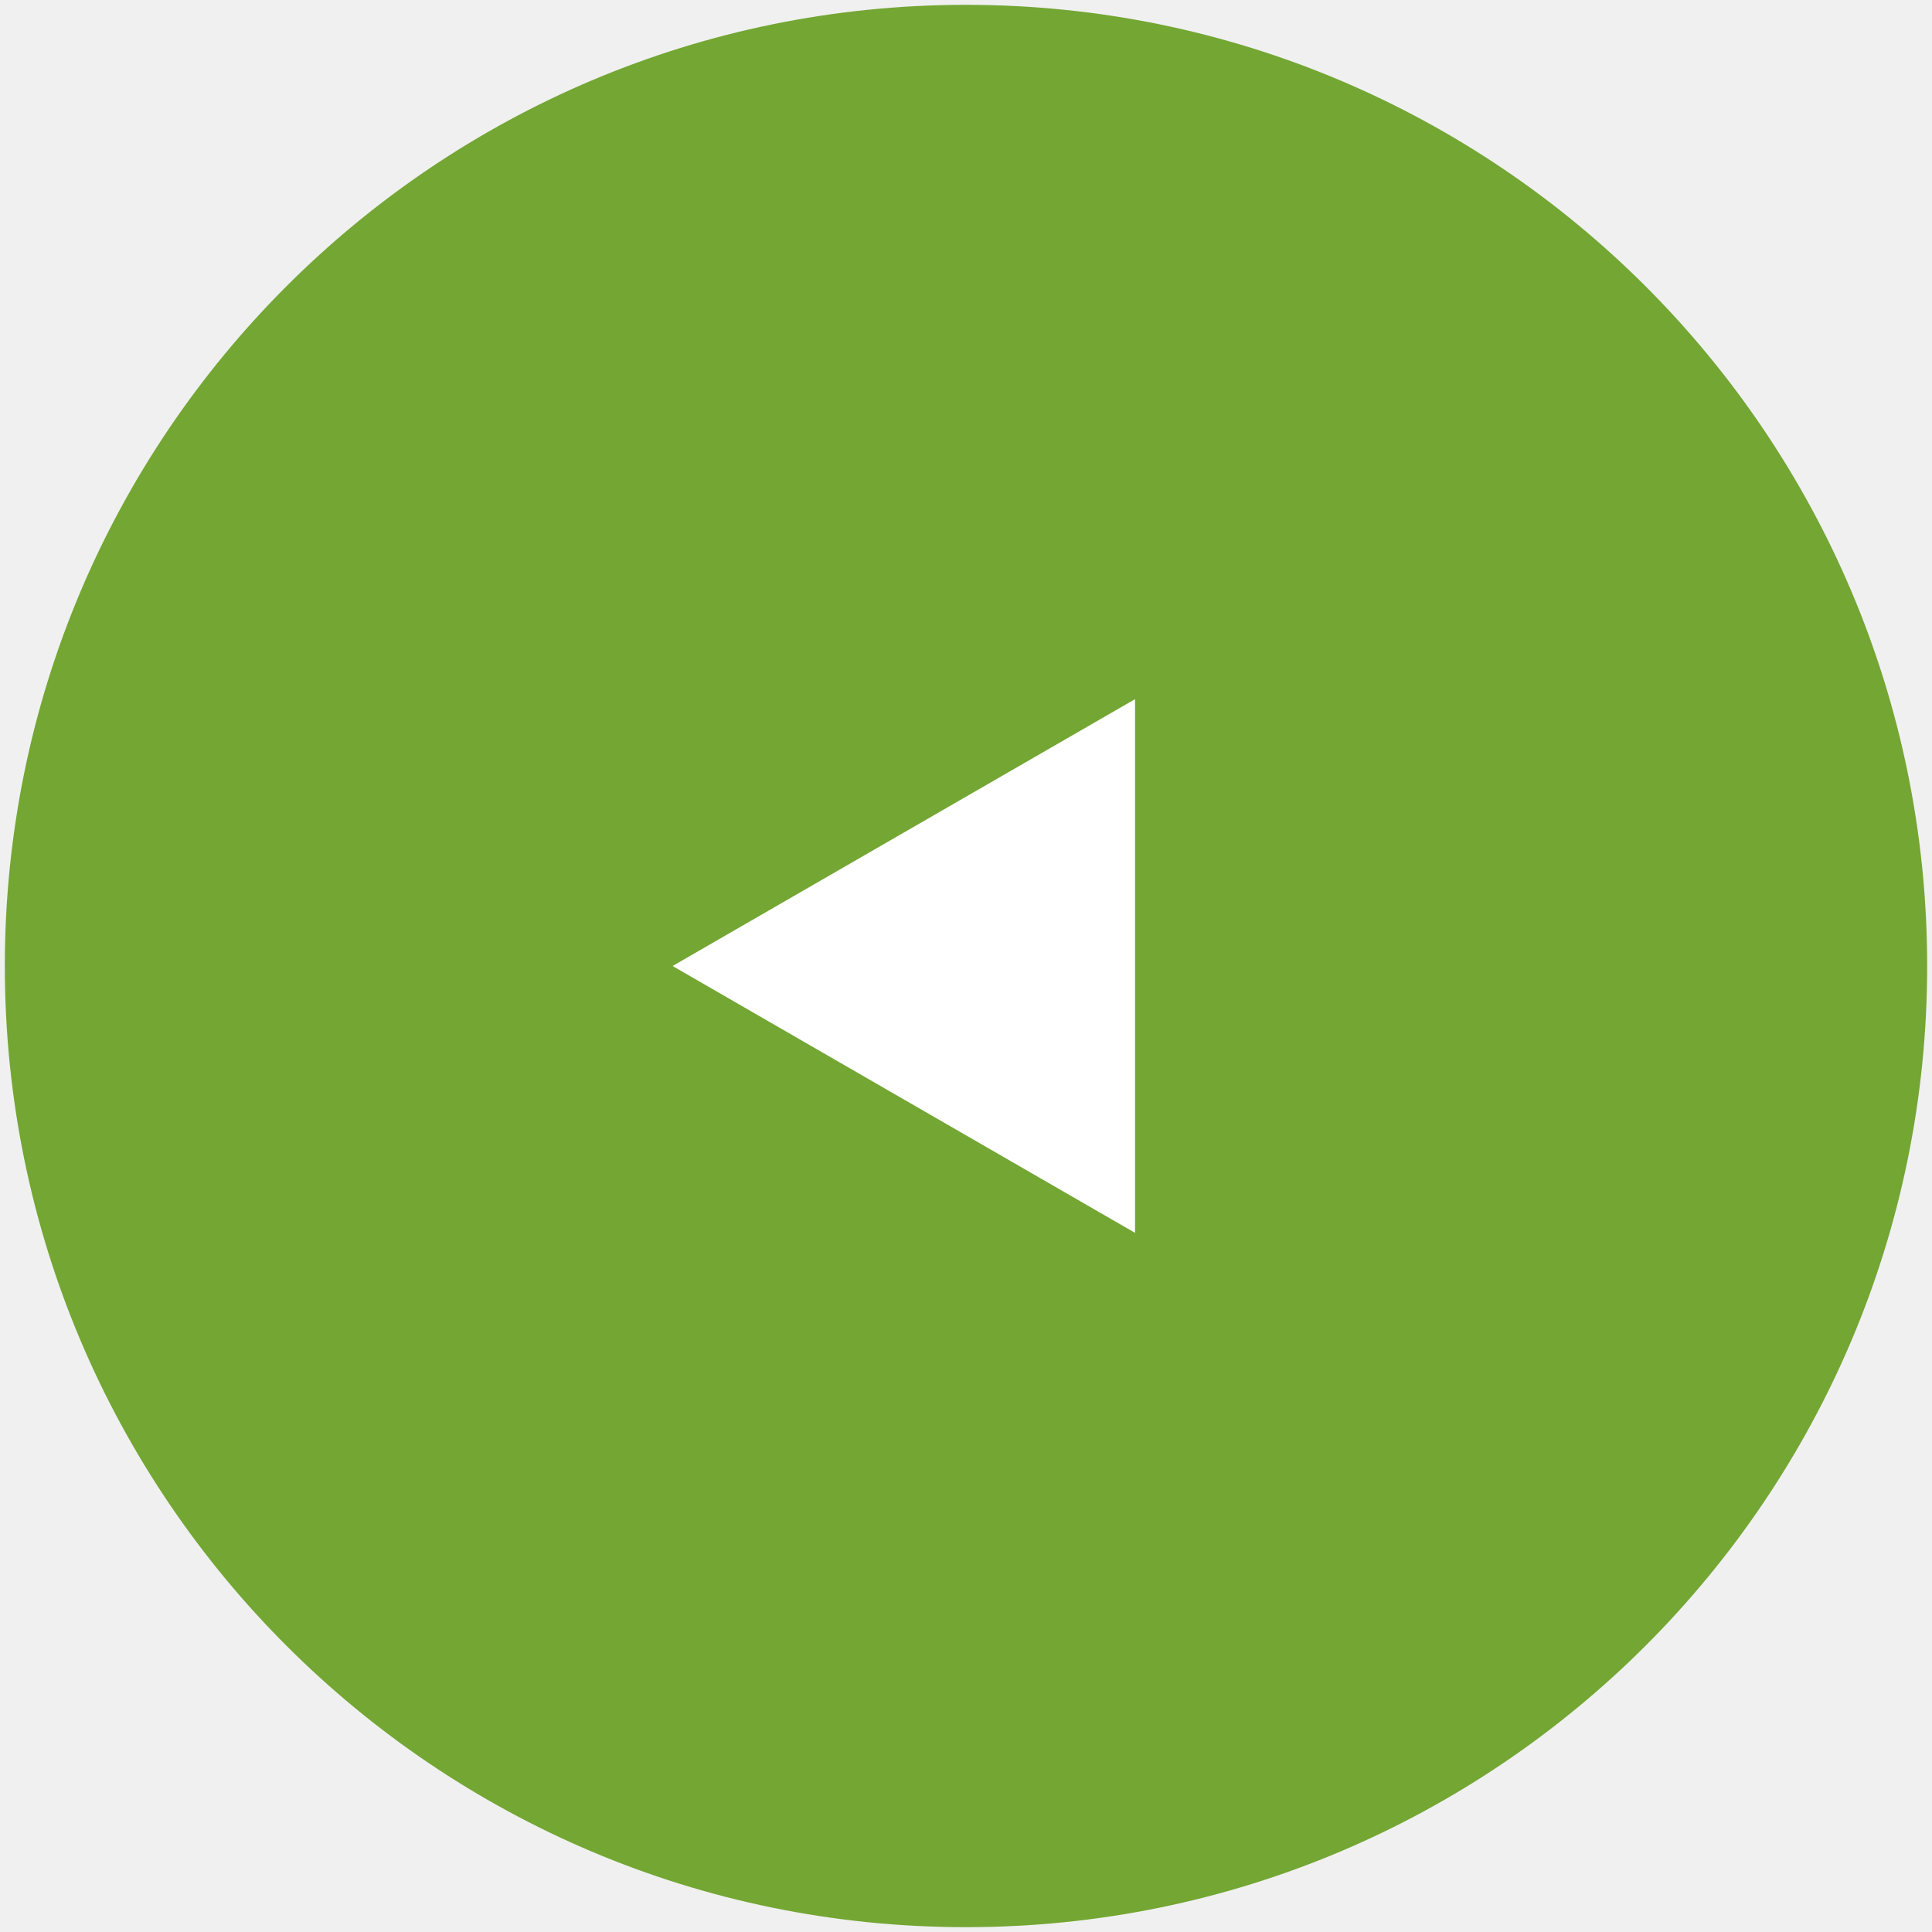
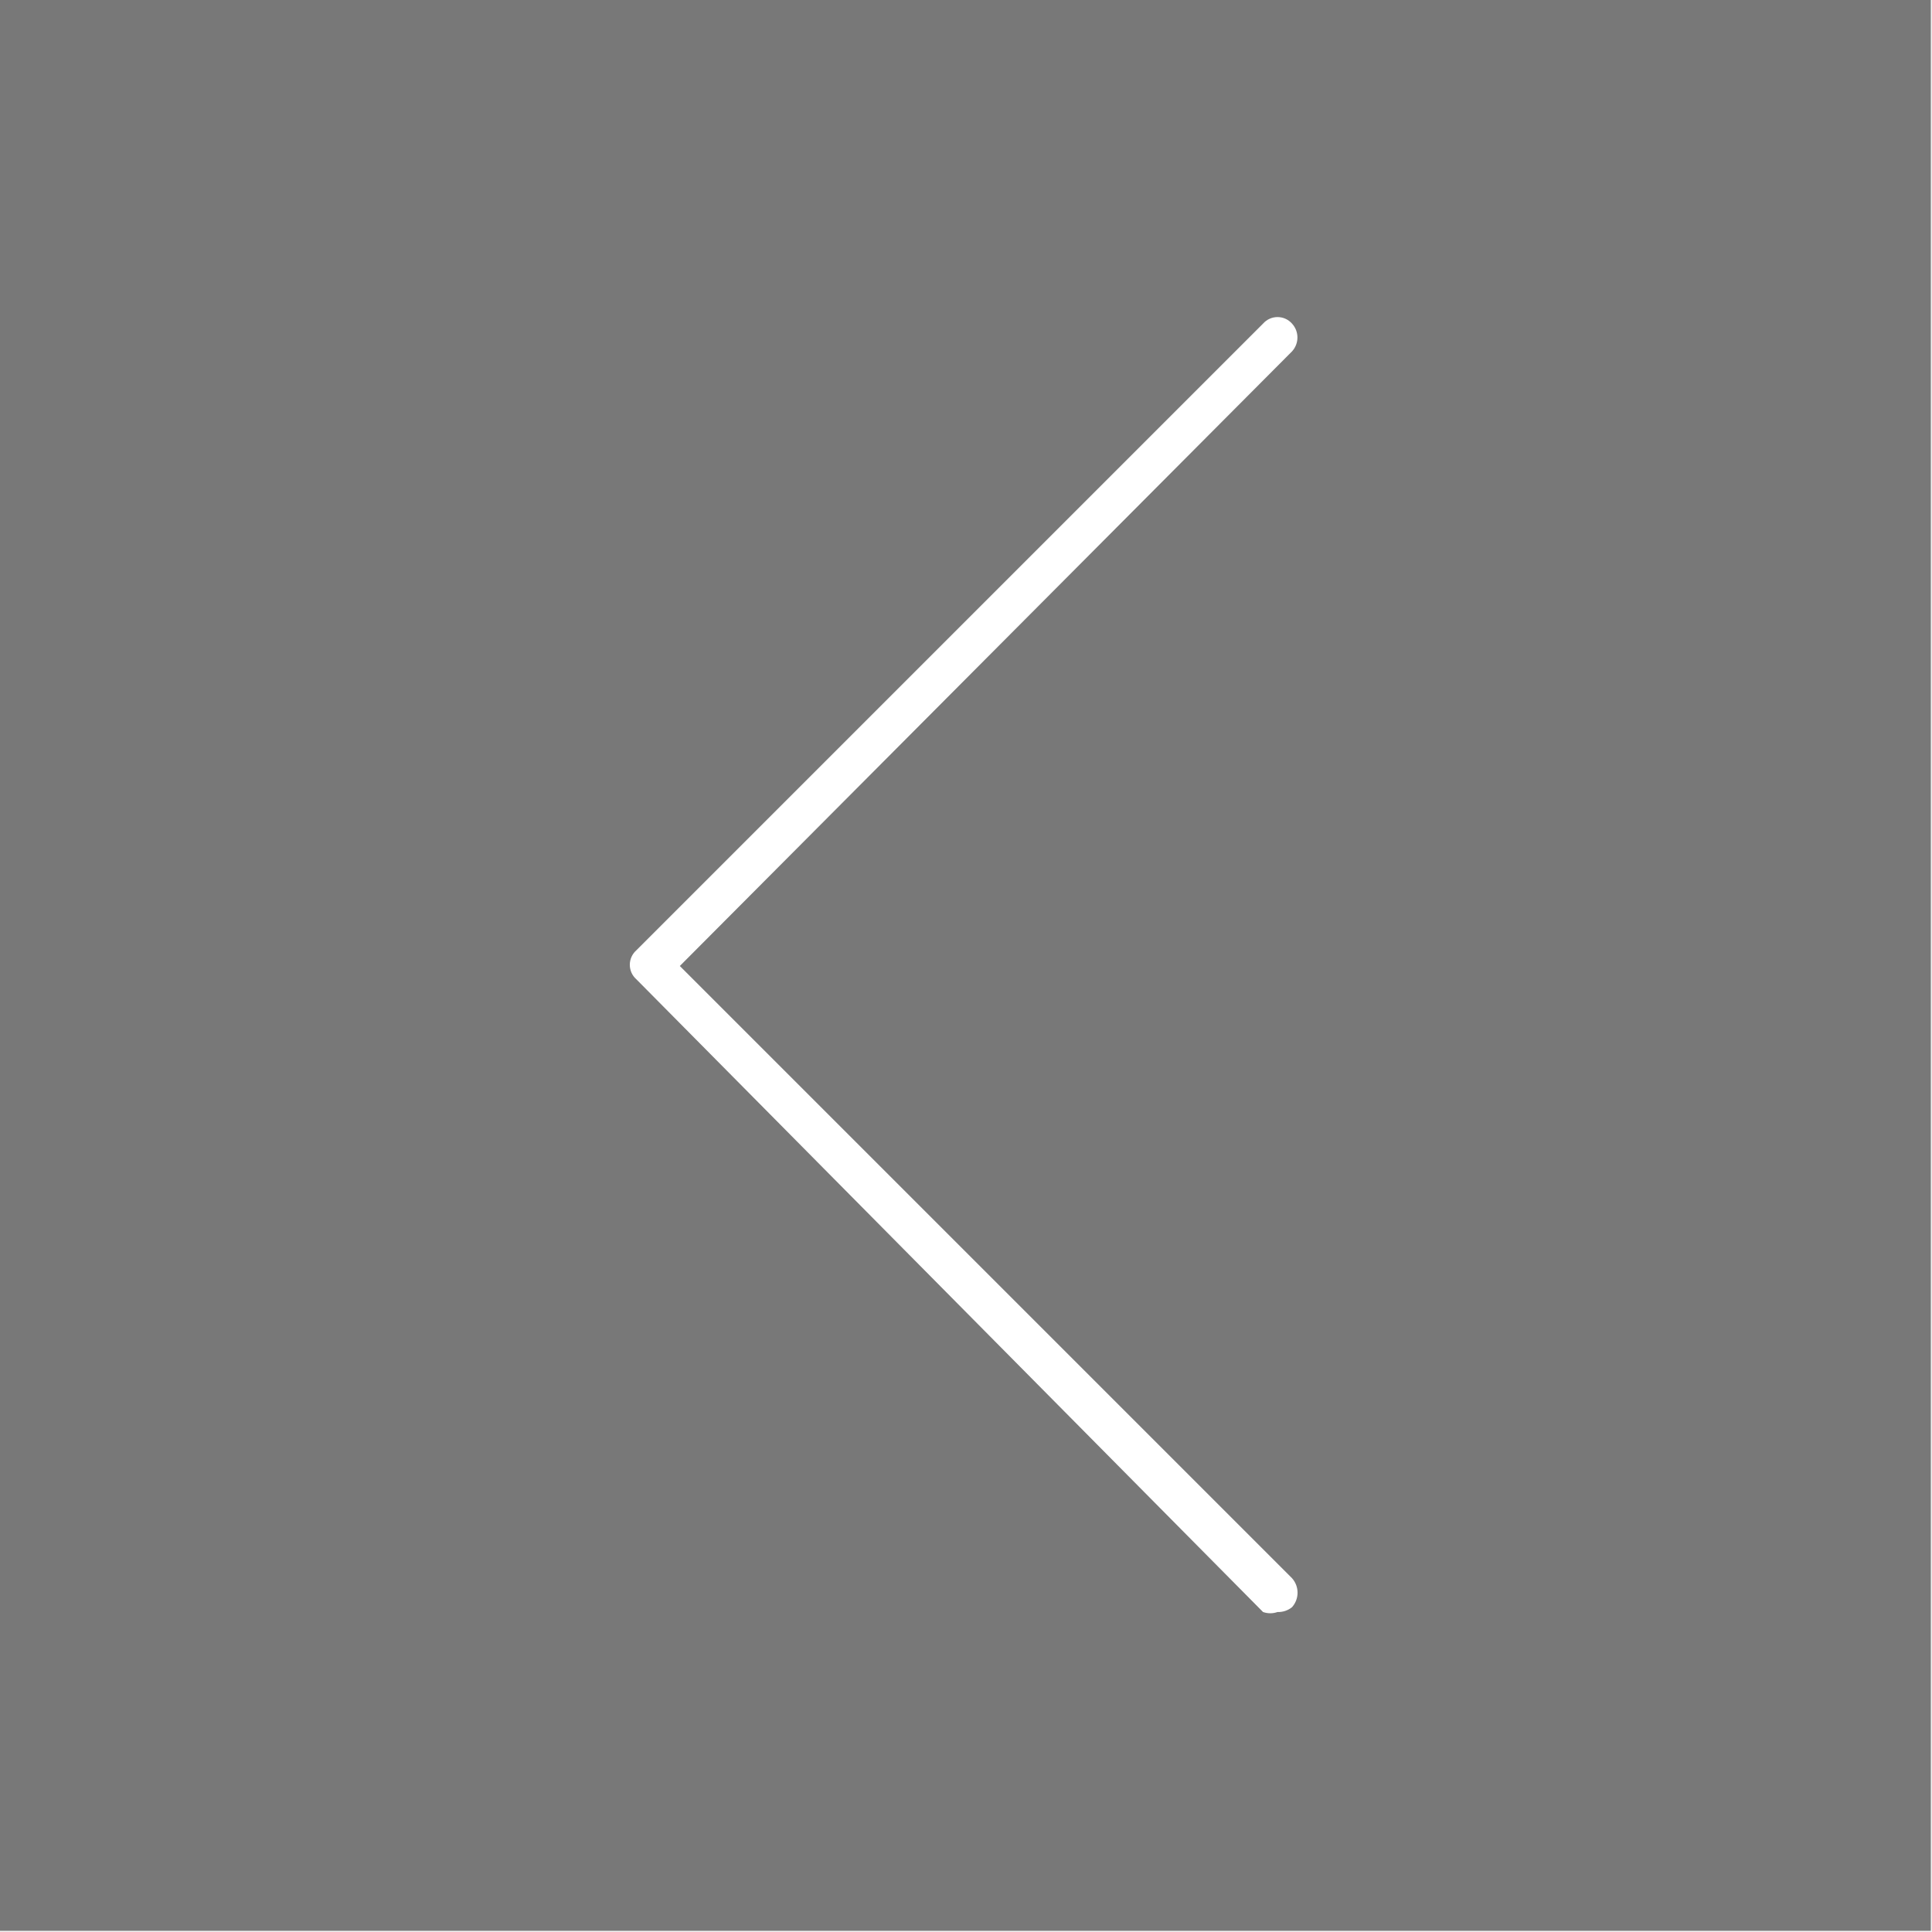
- <svg xmlns="http://www.w3.org/2000/svg" viewBox="0 0 16 16">
+ <svg xmlns="http://www.w3.org/2000/svg" id="Слой_1" data-name="Слой 1" viewBox="0 0 16 16">
  <defs>
-     <style>.cls-1{fill:#73a633;}.cls-2{fill:#fff;}</style>
+     <style>.cls-1{opacity:0.5;}.cls-2{fill:#fff;}</style>
  </defs>
-   <g id="Слой_1" data-name="Слой 1">
-     <circle class="cls-1" cx="8" cy="8" r="7.96" />
-   </g>
-   <g id="Слой_2_копия_" data-name="Слой 2 (копия)">
-     <polygon class="cls-2" points="5.57 8 9.4 5.79 9.4 10.21 5.57 8" />
+   <rect class="cls-1" x="-0.02" y="-0.02" width="16.01" height="16.01" />
+   <g id="Слой_2" data-name="Слой 2">
+     <path class="cls-2" d="M10.58,13.35a.18.18,0,0,1-.12,0L5.27,8.11a.16.16,0,0,1,0-.24l5.19-5.19a.16.16,0,0,1,.24,0,.17.17,0,0,1,0,.23L5.63,8l5.07,5.07a.18.18,0,0,1,0,.24A.18.18,0,0,1,10.58,13.35Z" />
  </g>
</svg>
